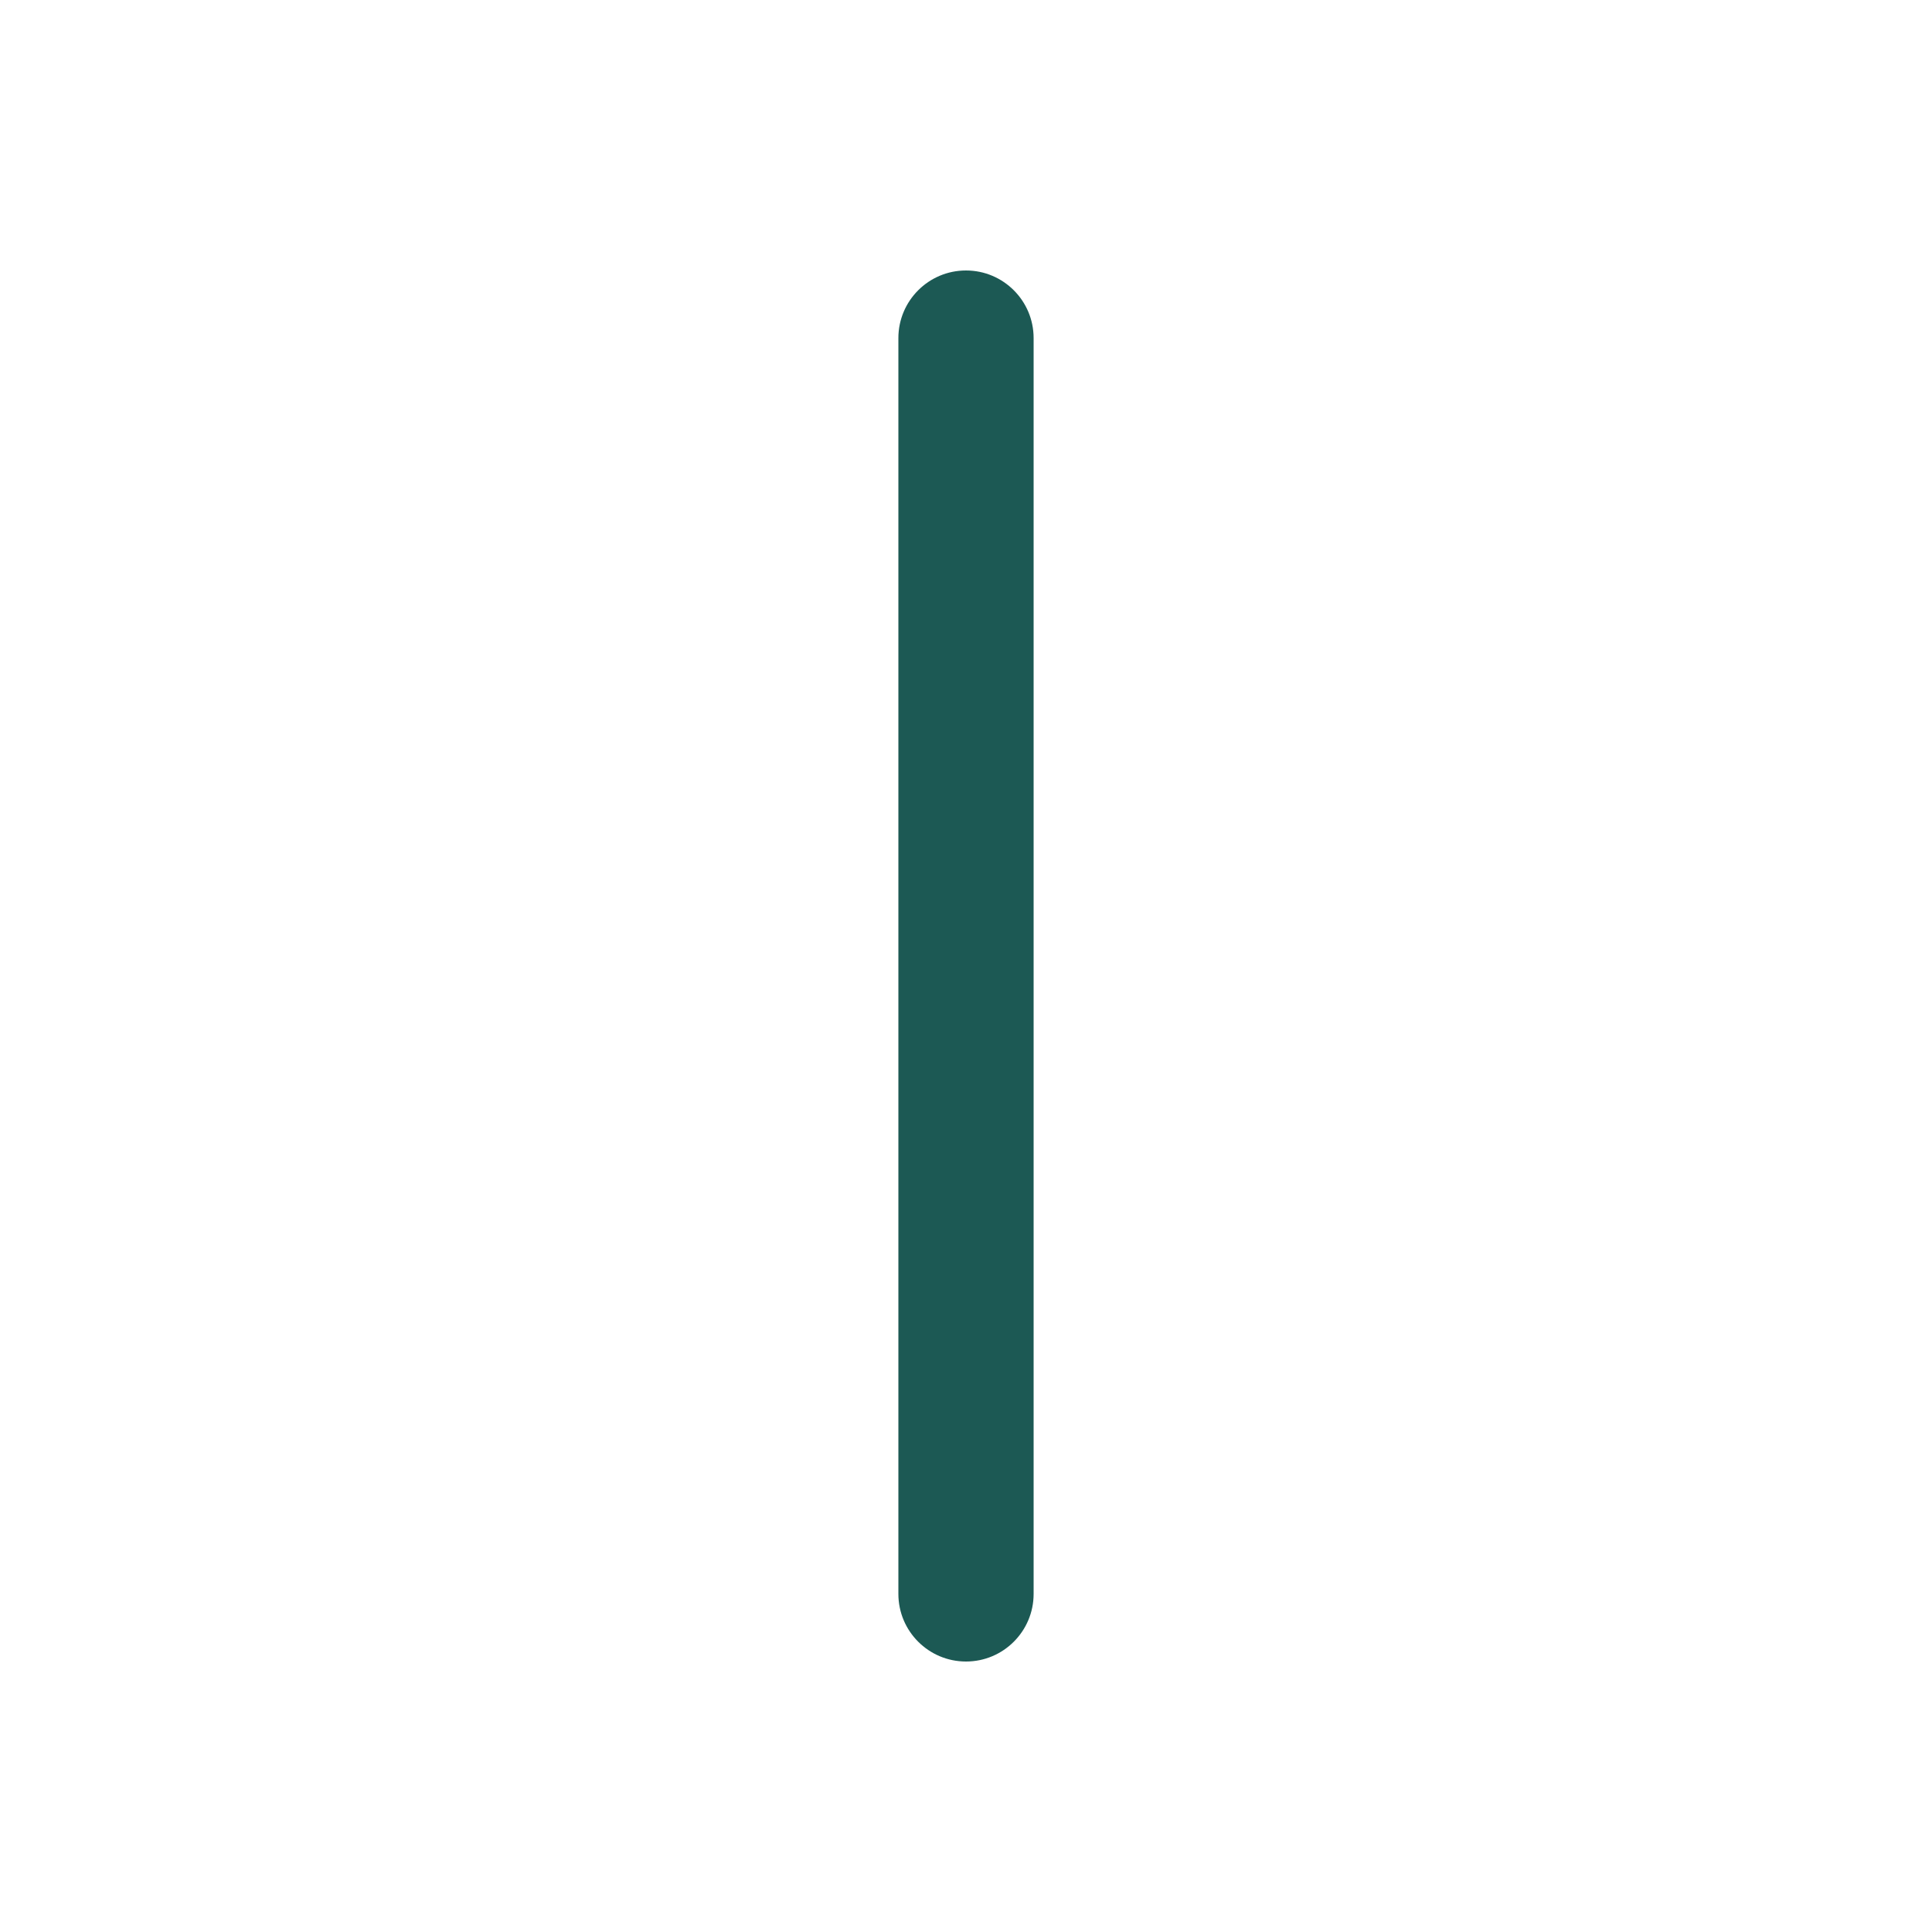
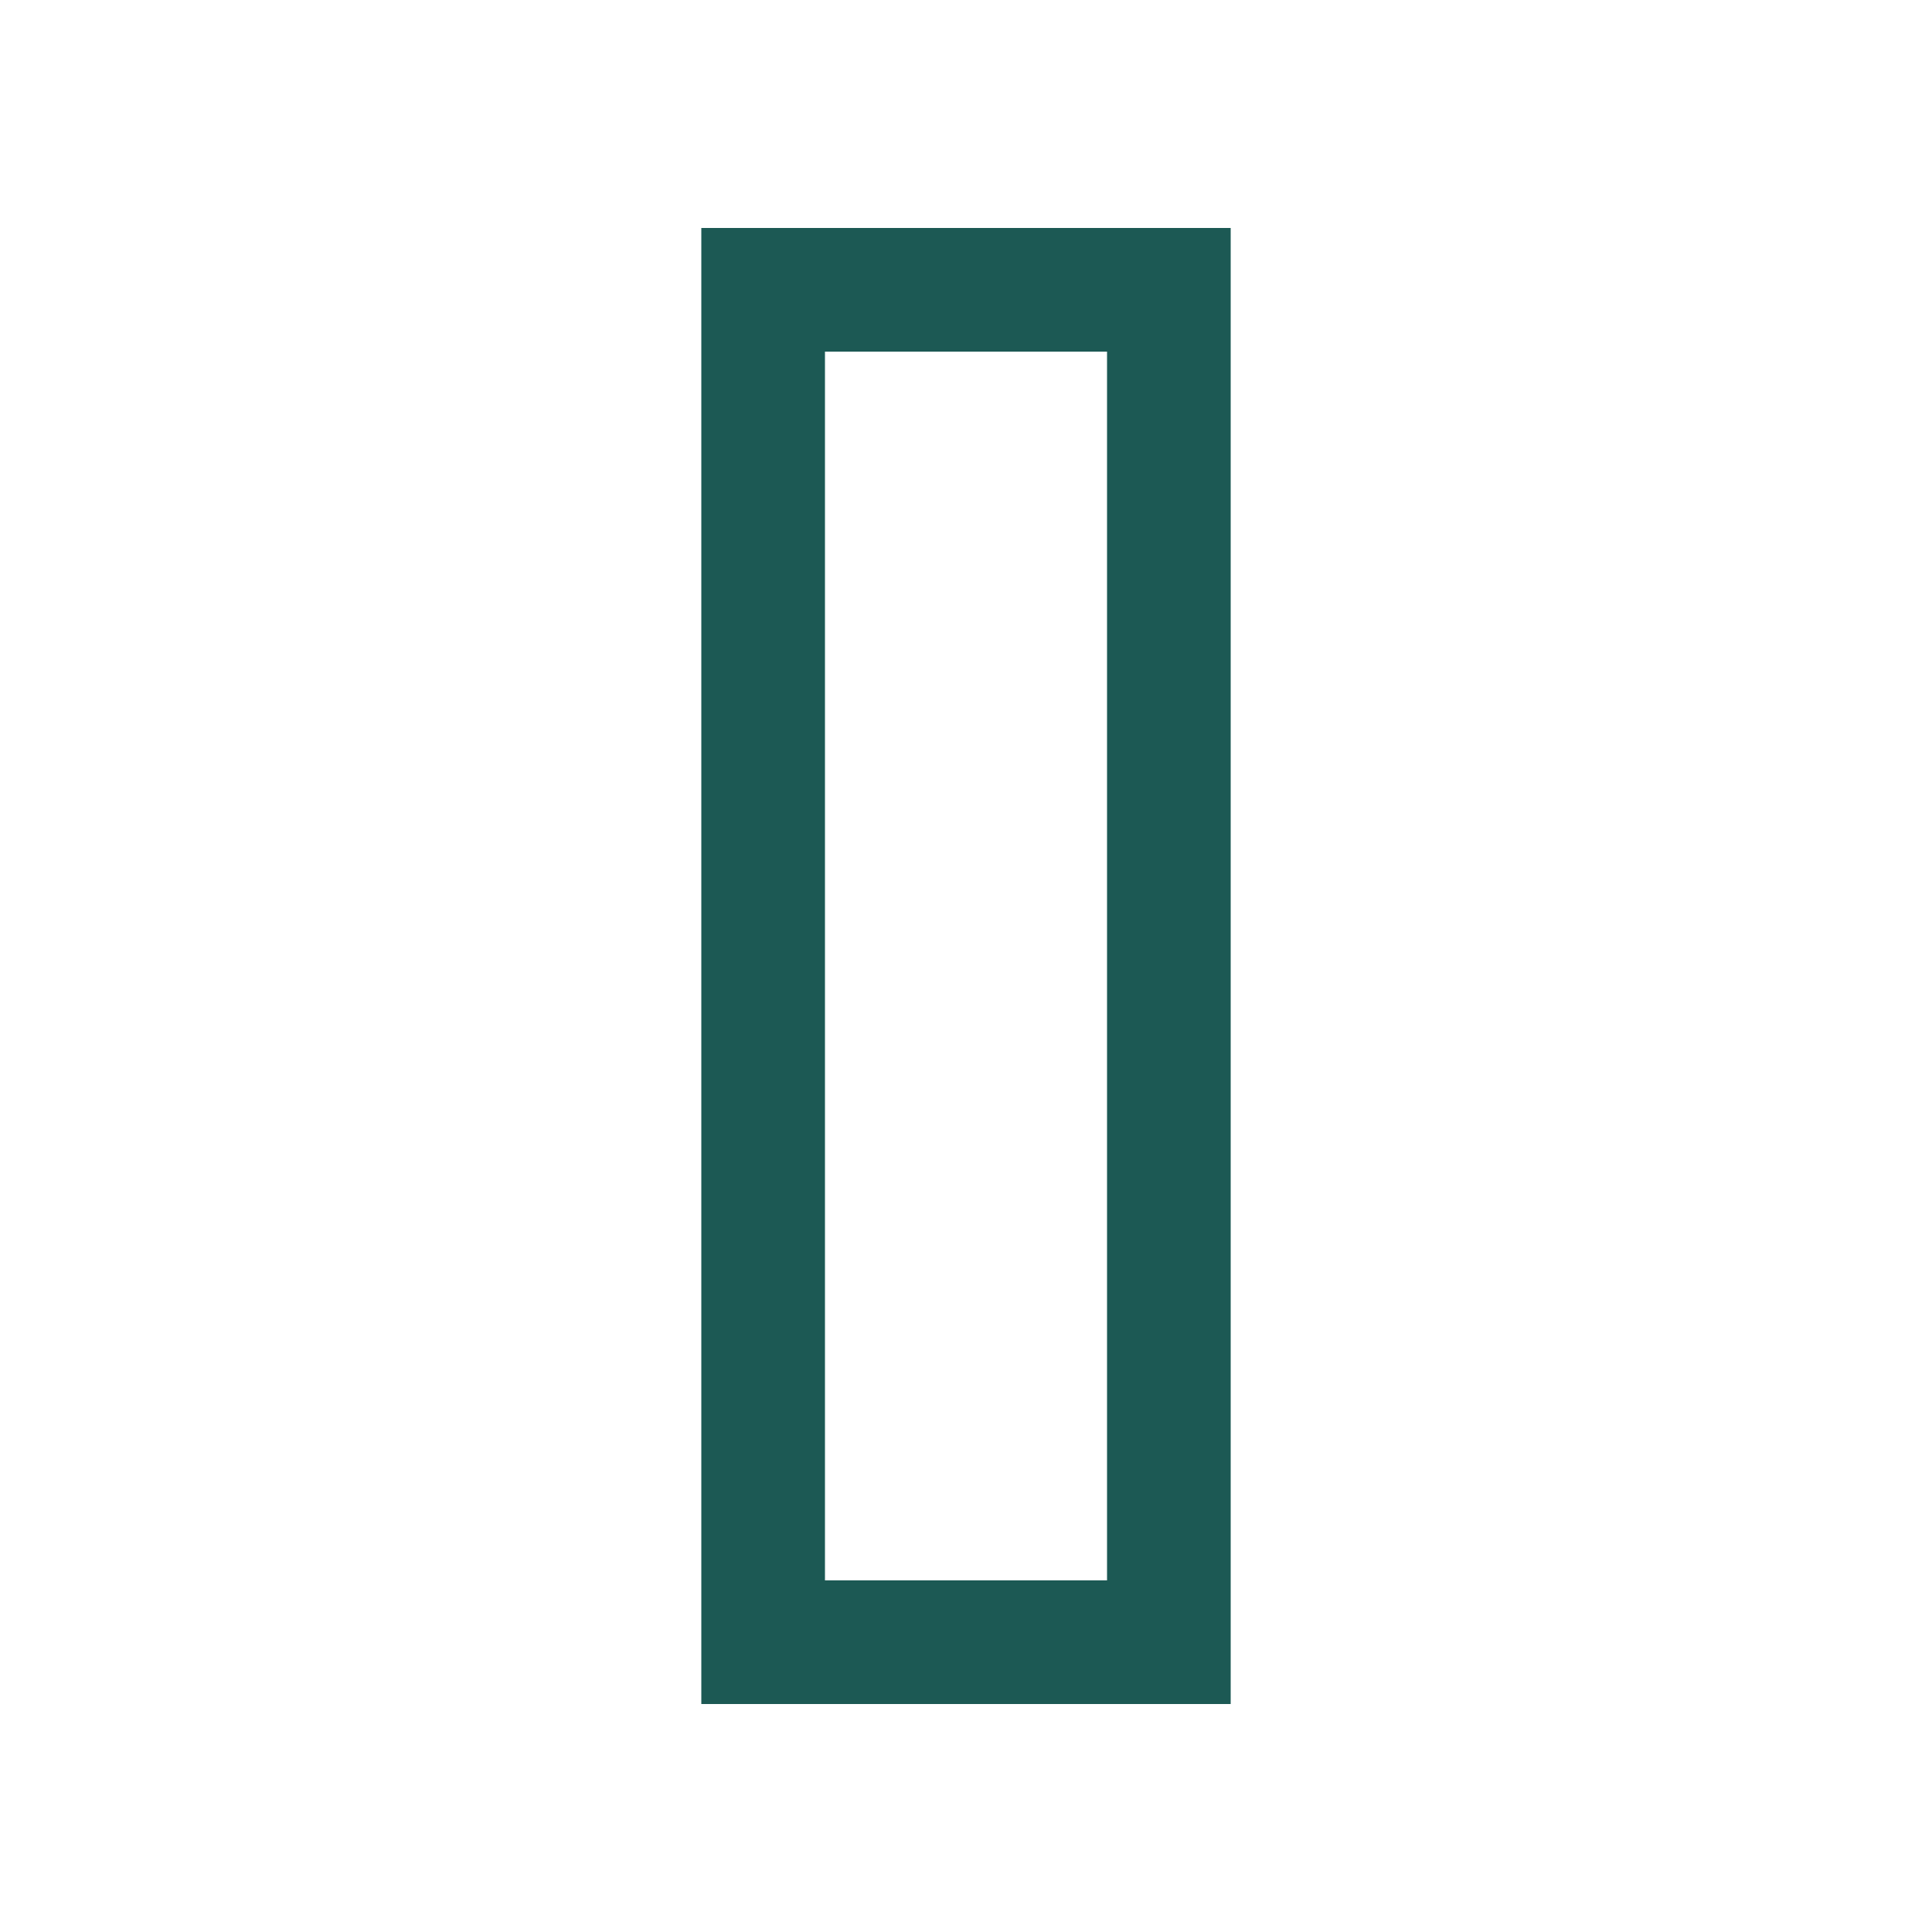
<svg xmlns="http://www.w3.org/2000/svg" viewBox="0 0 1000 1000">
-   <g id="stroke" data-name="stroke">
-     <rect x="465" y="140" width="70" height="720" rx="35" fill="#1c5954" data-fill-slot="ink" />
+   <g id="bar" data-name="bar">
+     <rect x="395" y="150" width="210" height="700" fill="none" stroke="#1c5954" stroke-width="64" data-stroke-slot="ink" />
  </g>
</svg>
